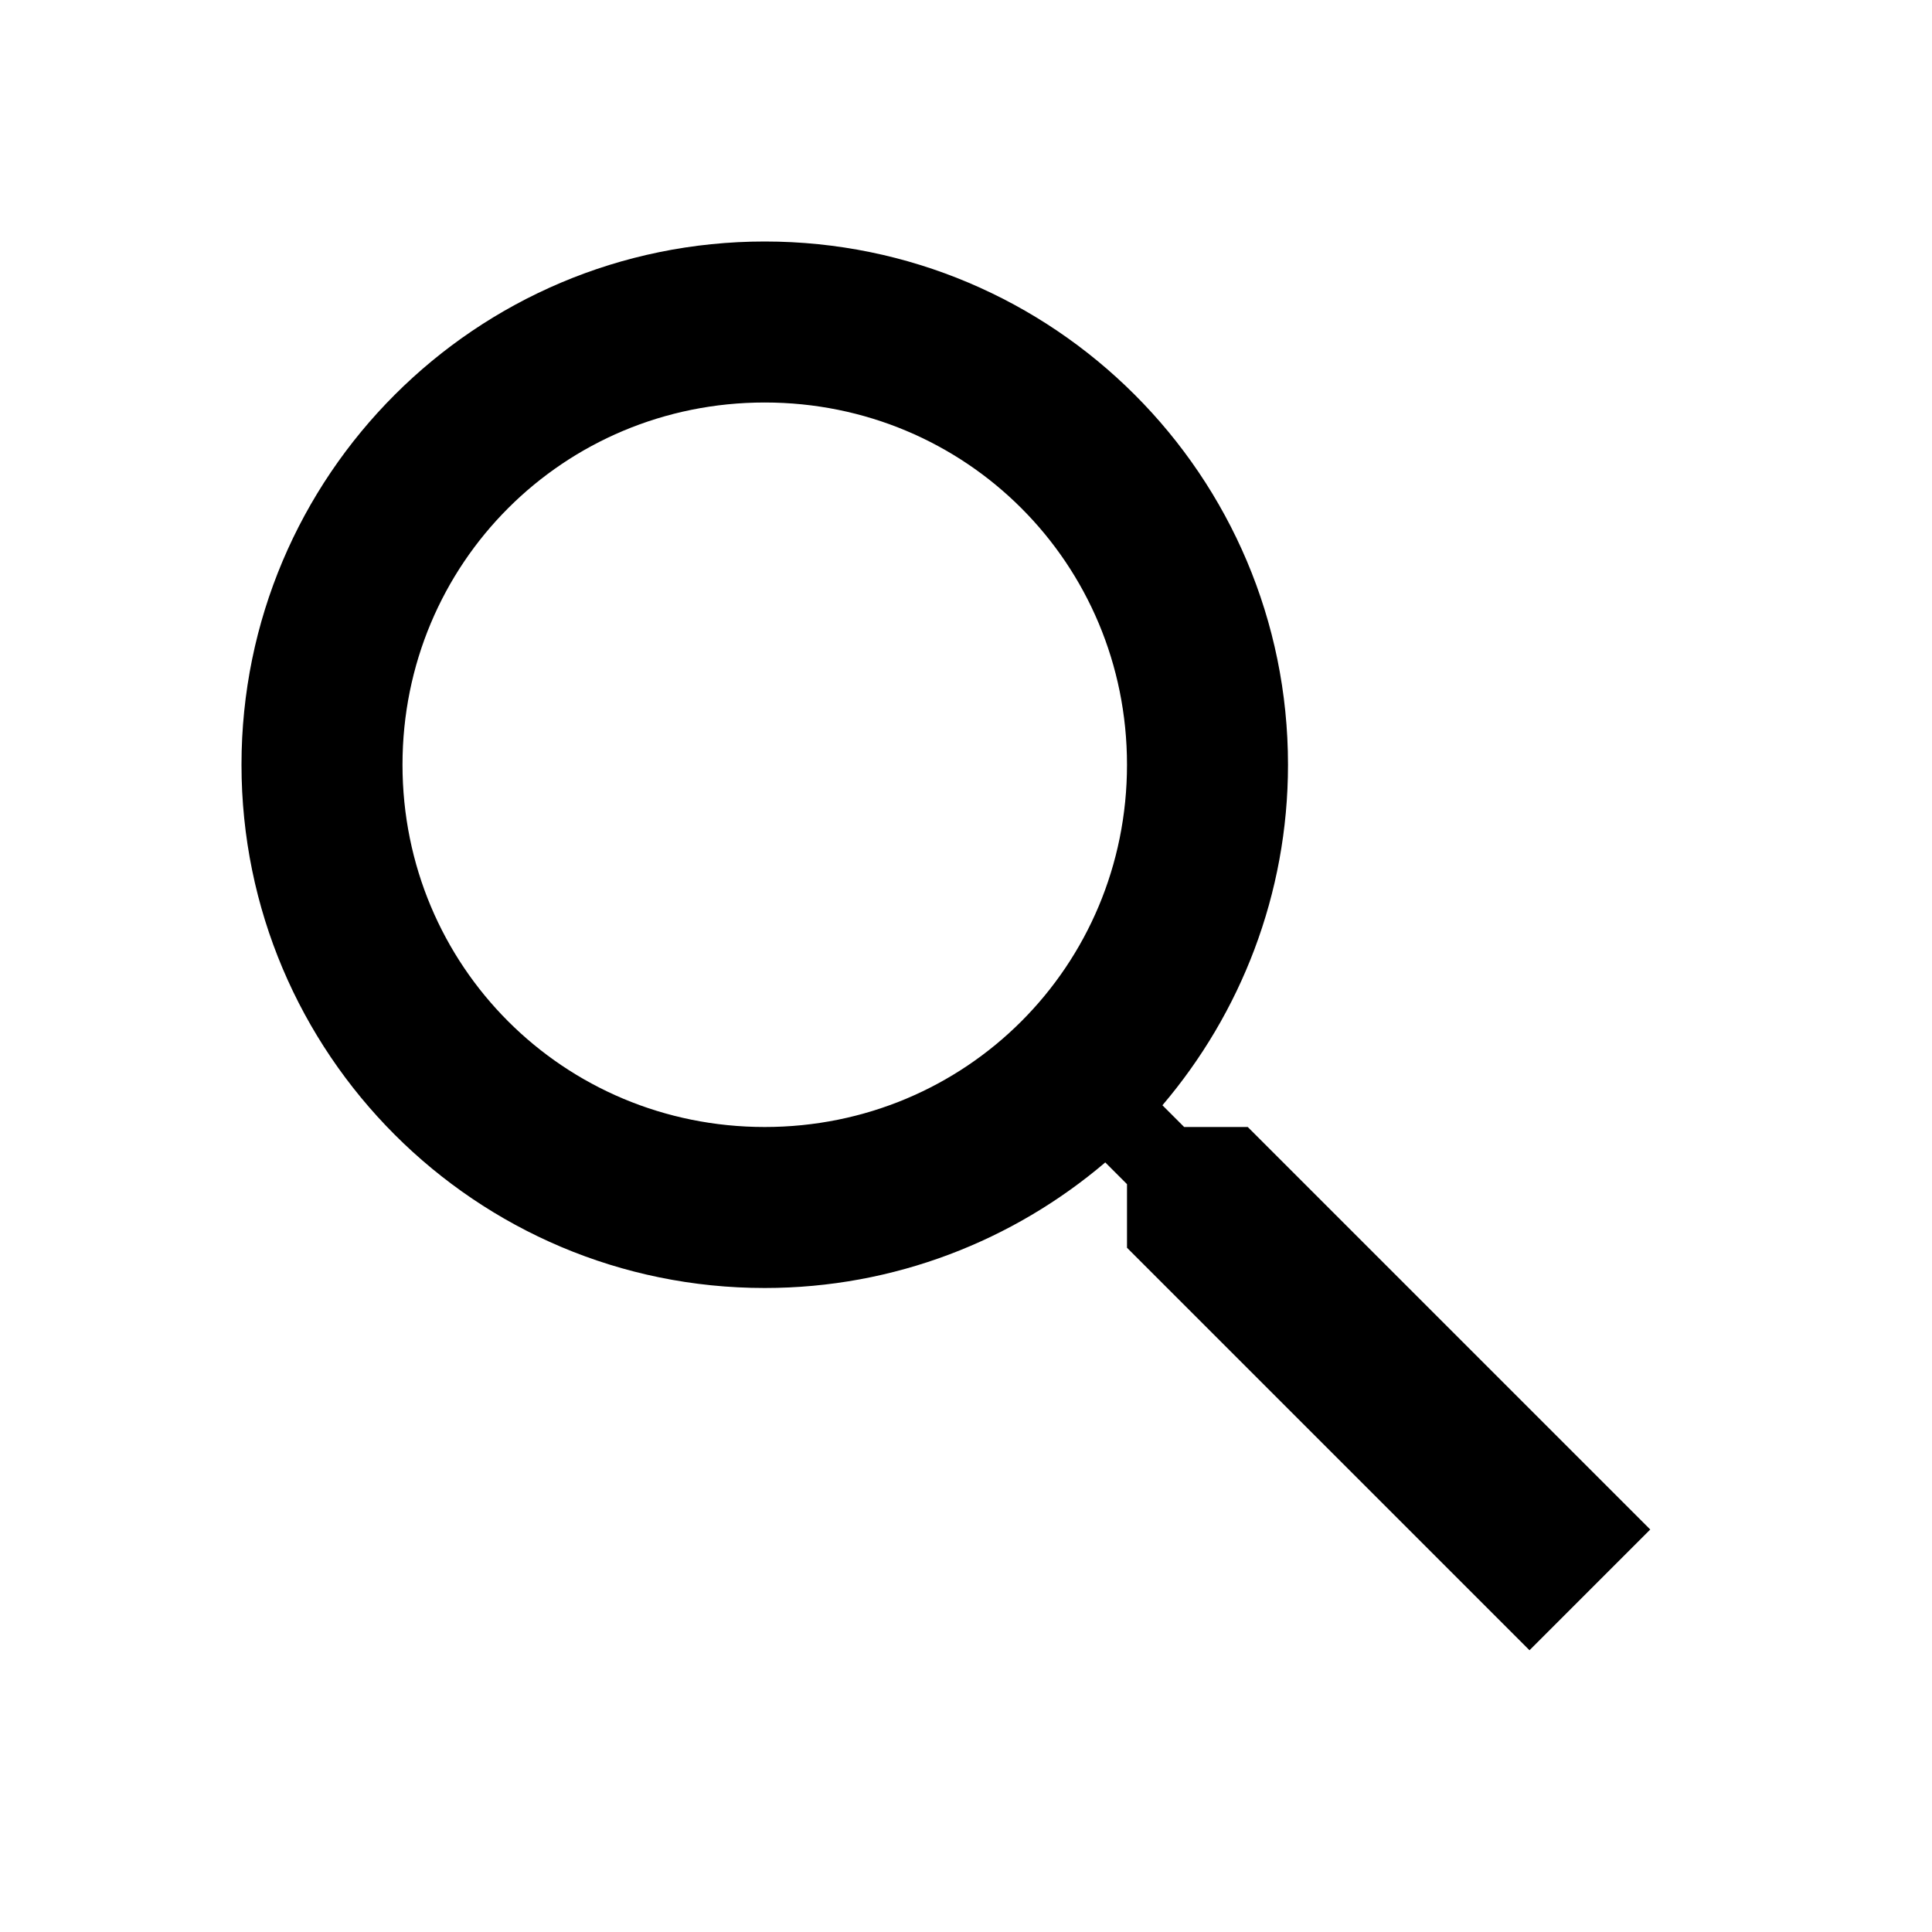
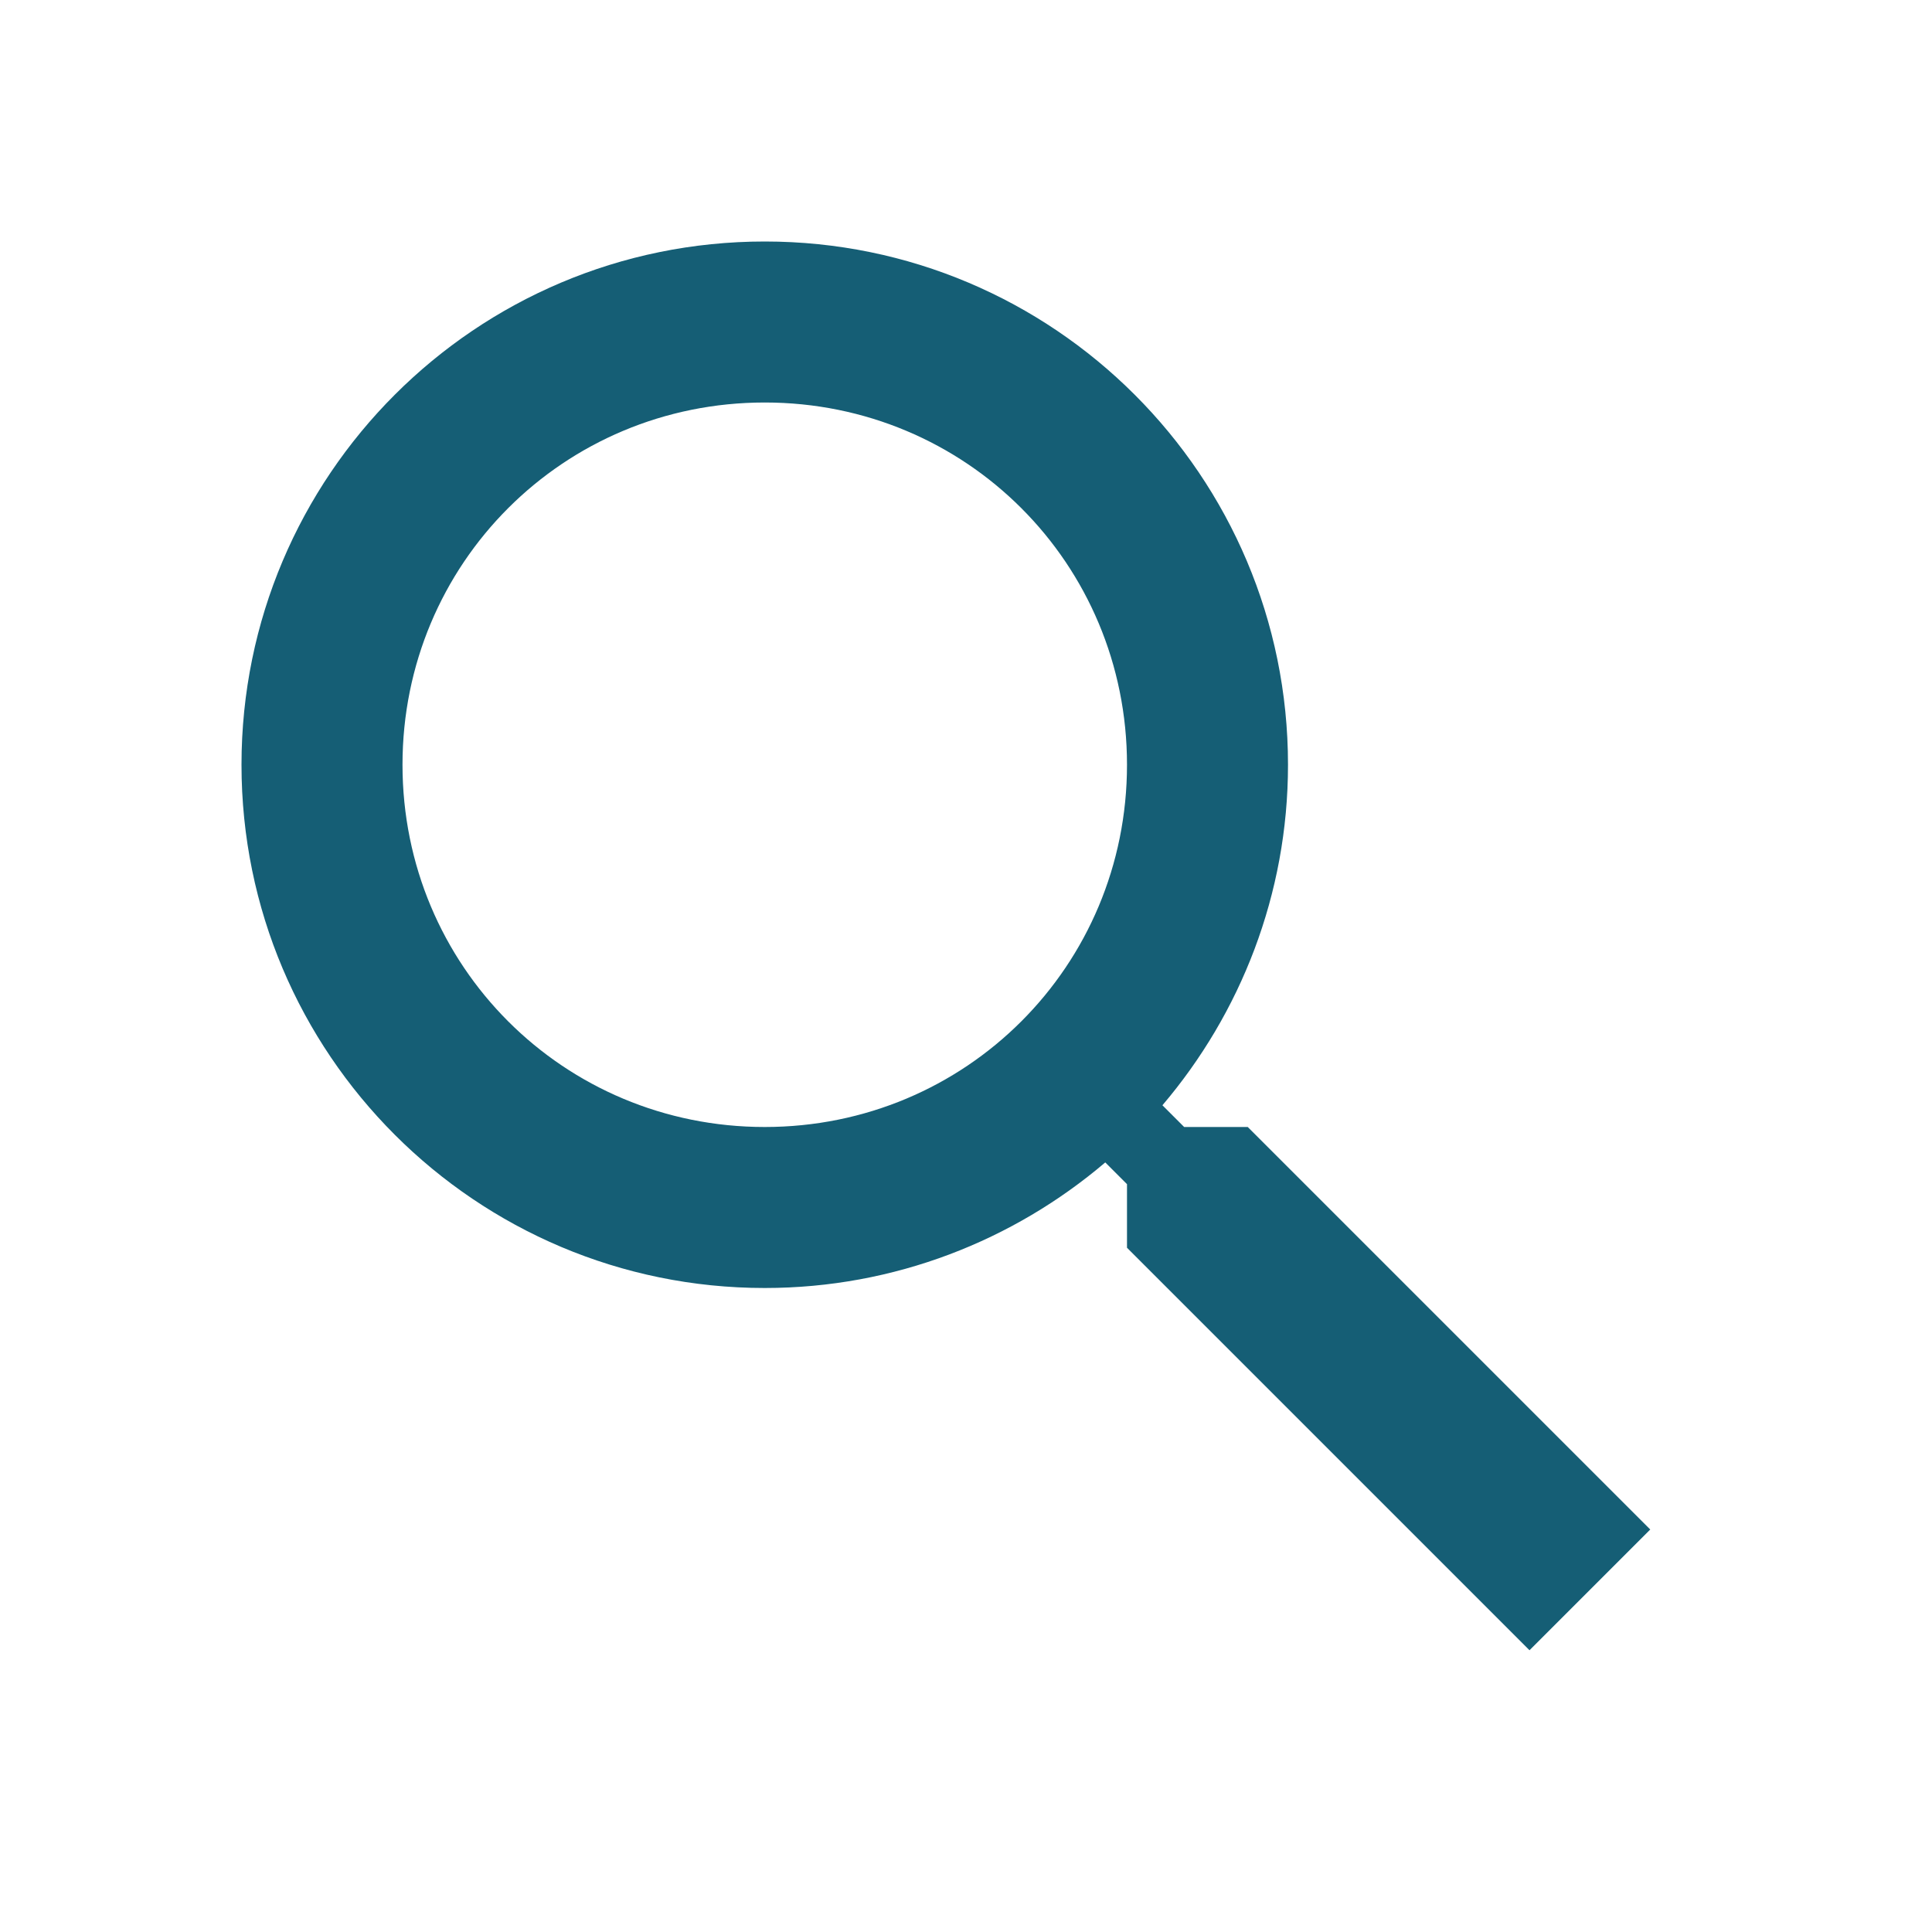
<svg xmlns="http://www.w3.org/2000/svg" viewBox="0 0 24 24">
-   <path d="M9.5,3A6.5,6.5 0 0,1 16,9.5C16,11.11 15.41,12.59 14.44,13.73L14.71,14H15.5L20.5,19L19,20.5L14,15.5V14.71L13.73,14.44C12.59,15.41 11.11,16 9.5,16A6.5,6.5 0 0,1 3,9.5A6.5,6.5 0 0,1 9.5,3M9.5,5C7,5 5,7 5,9.5C5,12 7,14 9.5,14C12,14 14,12 14,9.5C14,7 12,5 9.5,5Z" />
+   <path d="M9.5,3A6.5,6.5 0 0,1 16,9.5C16,11.11 15.41,12.59 14.44,13.73L14.71,14H15.5L20.5,19L19,20.5L14,15.5V14.71L13.73,14.44C12.59,15.41 11.11,16 9.5,16A6.5,6.5 0 0,1 3,9.5A6.5,6.5 0 0,1 9.5,3M9.5,5C7,5 5,7 5,9.5C5,12 7,14 9.5,14C12,14 14,12 14,9.5C14,7 12,5 9.5,5Z" fill="#155e75" />
</svg>
